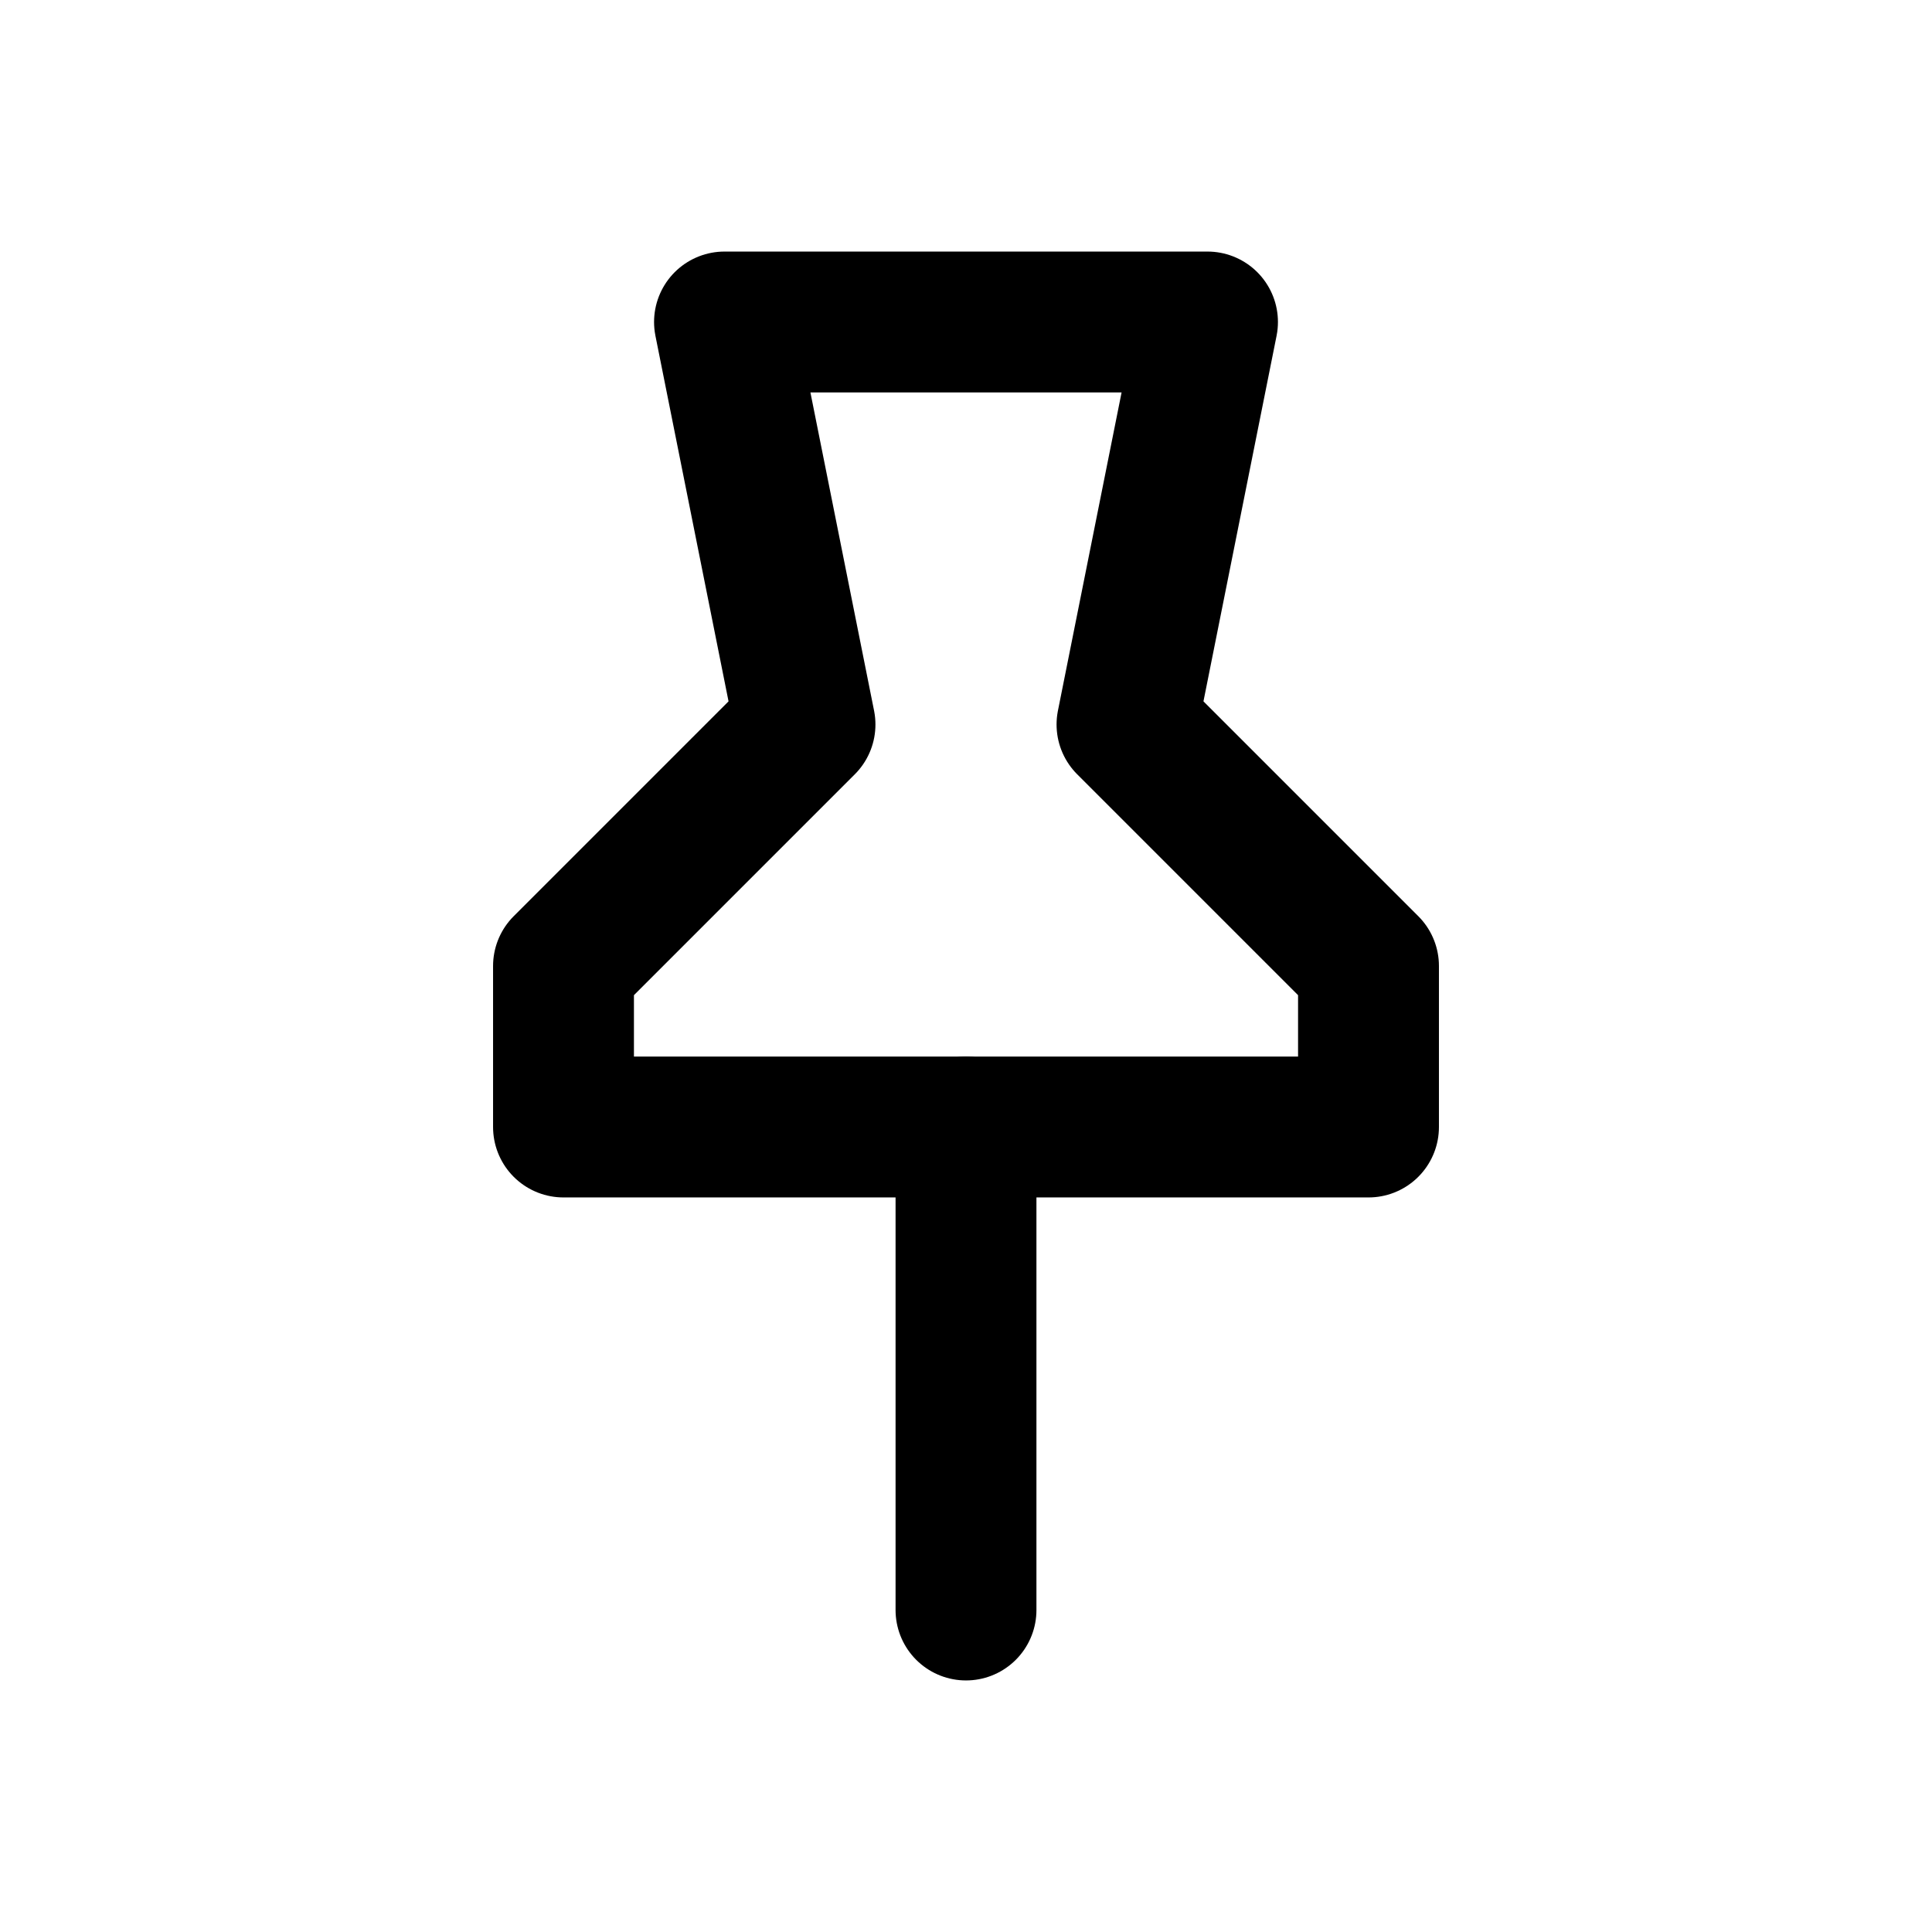
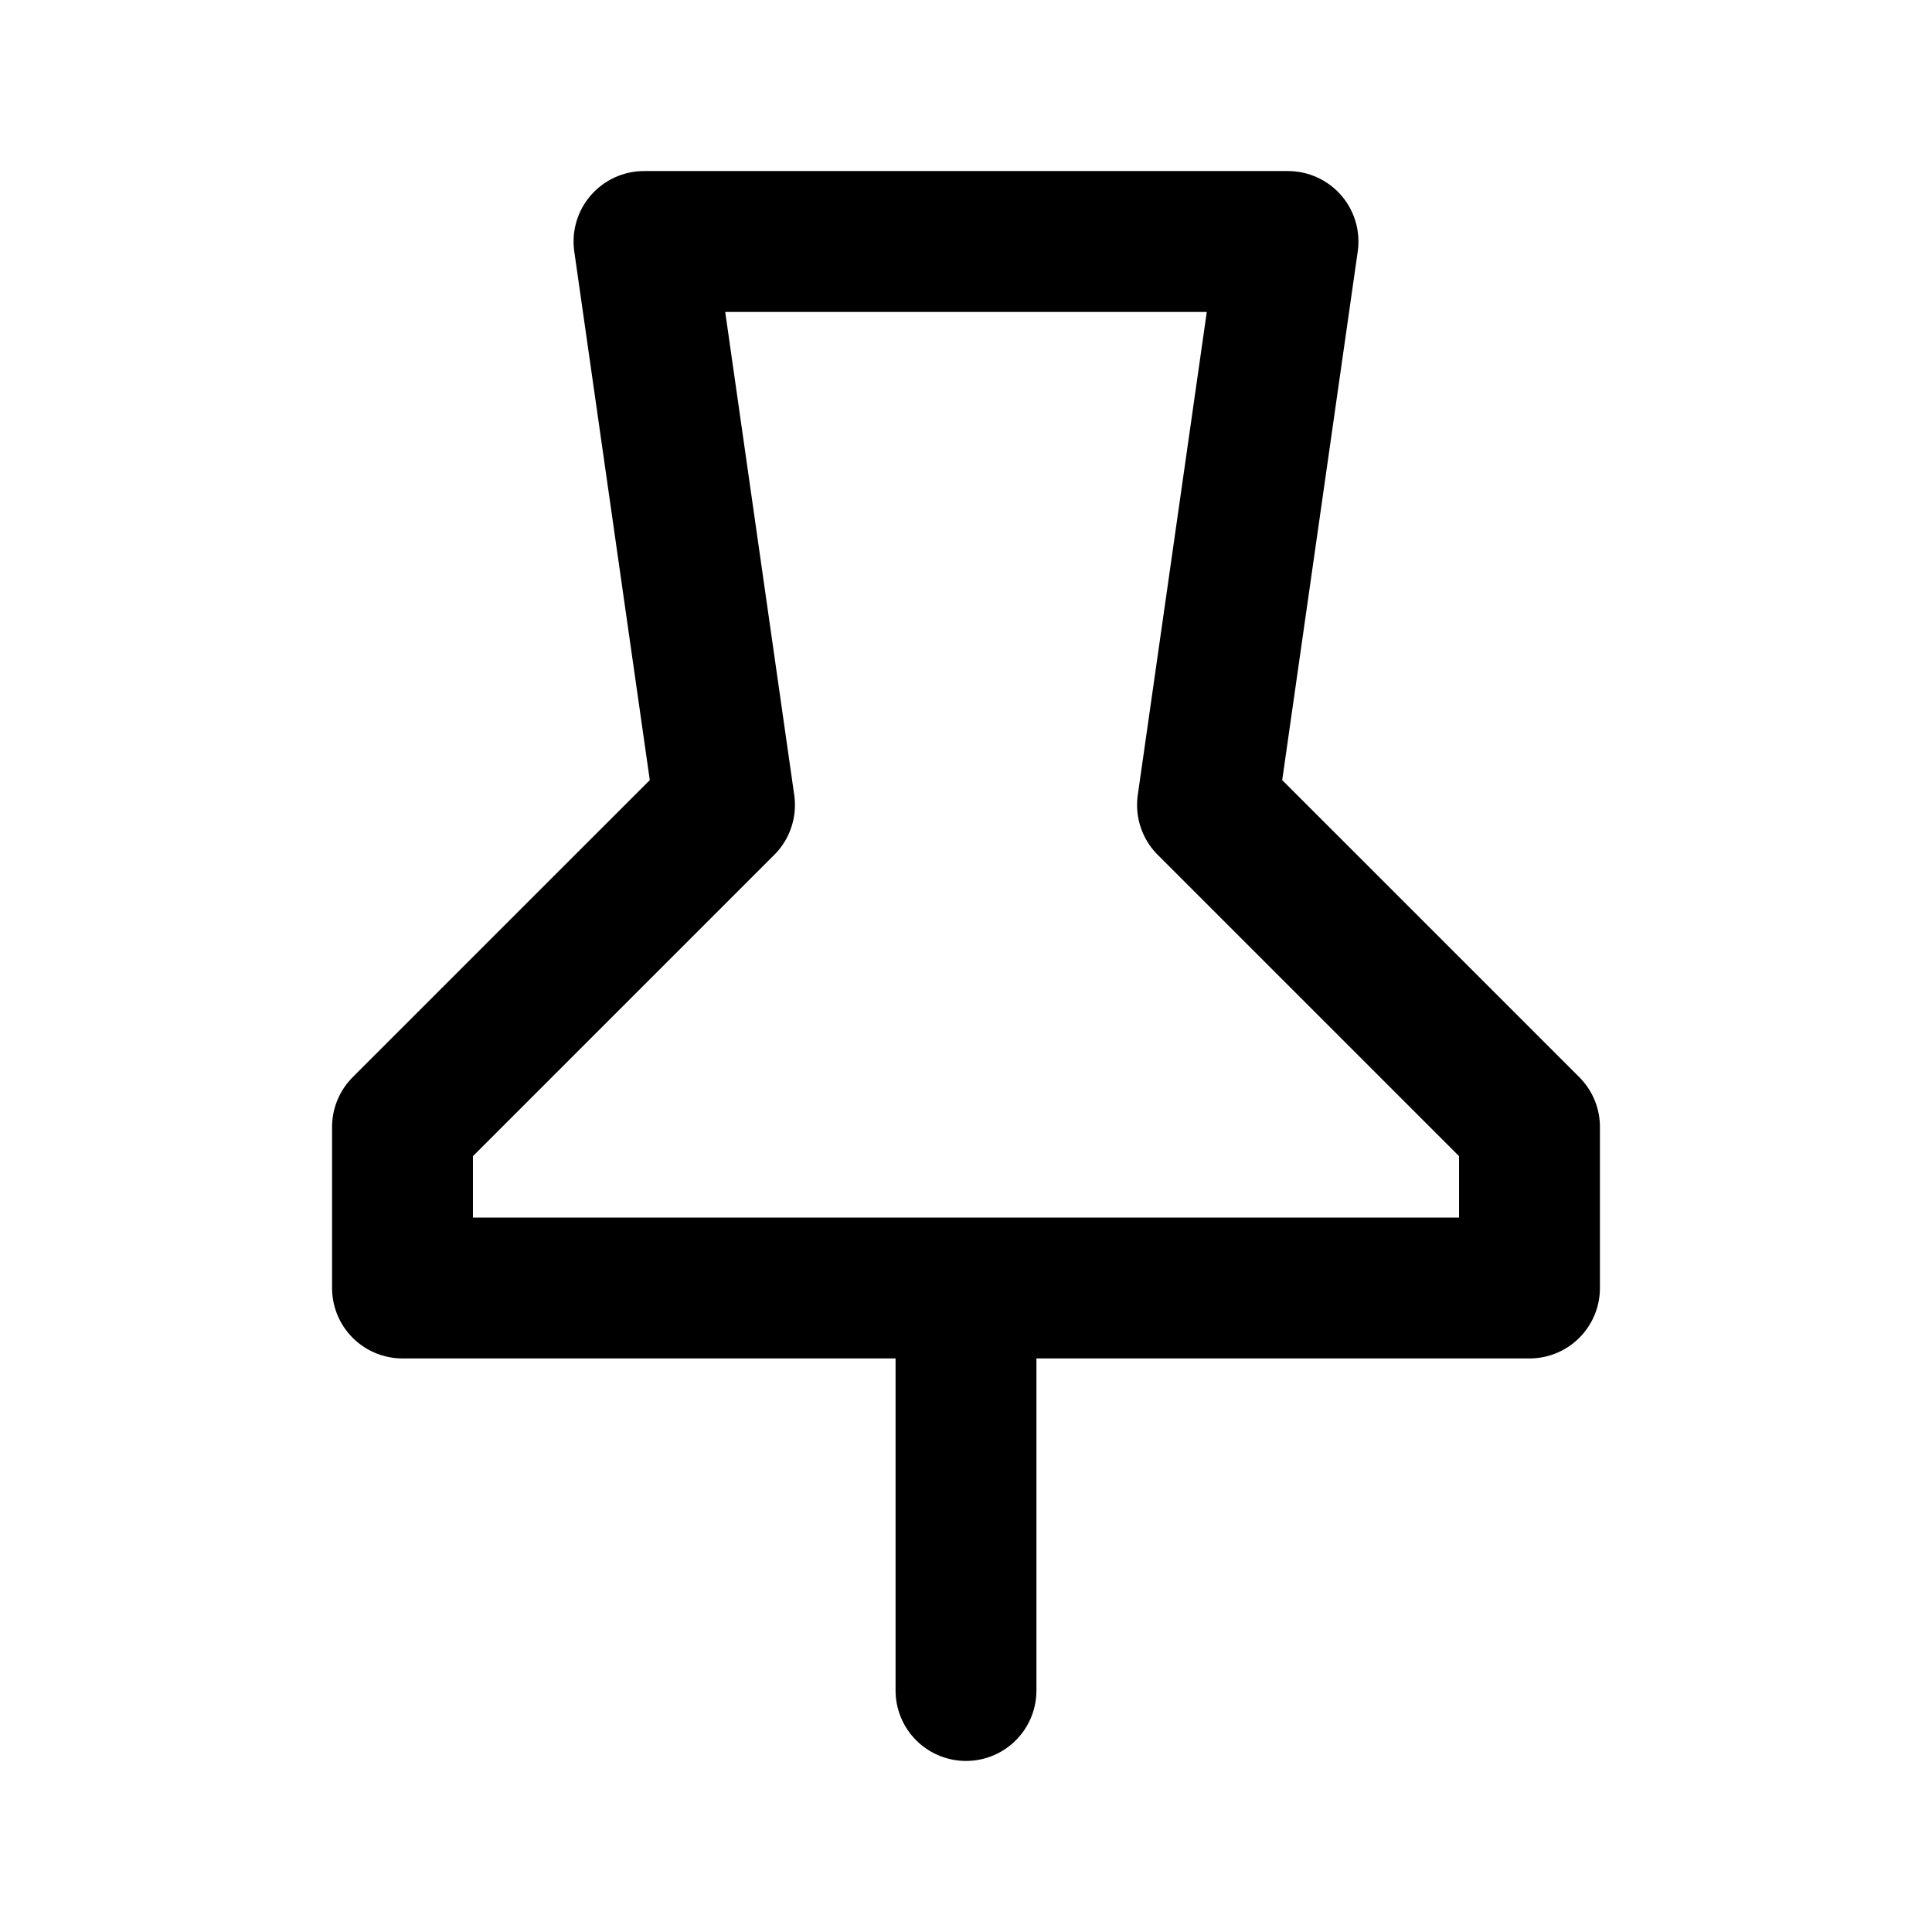
<svg xmlns="http://www.w3.org/2000/svg" width="24" height="24" viewBox="0 0 24 24" fill="none" stroke="currentColor" stroke-width="1.75" stroke-linecap="round" stroke-linejoin="round">
-   <path d="M9 4h6l-1 5 3 3v2H7v-2l3-3z" />
-   <path d="M12 14v6" />
+   <path d="M8 3h8l-1 7 4 4v2H5v-2l4-4zM12 16v5" />
</svg>
